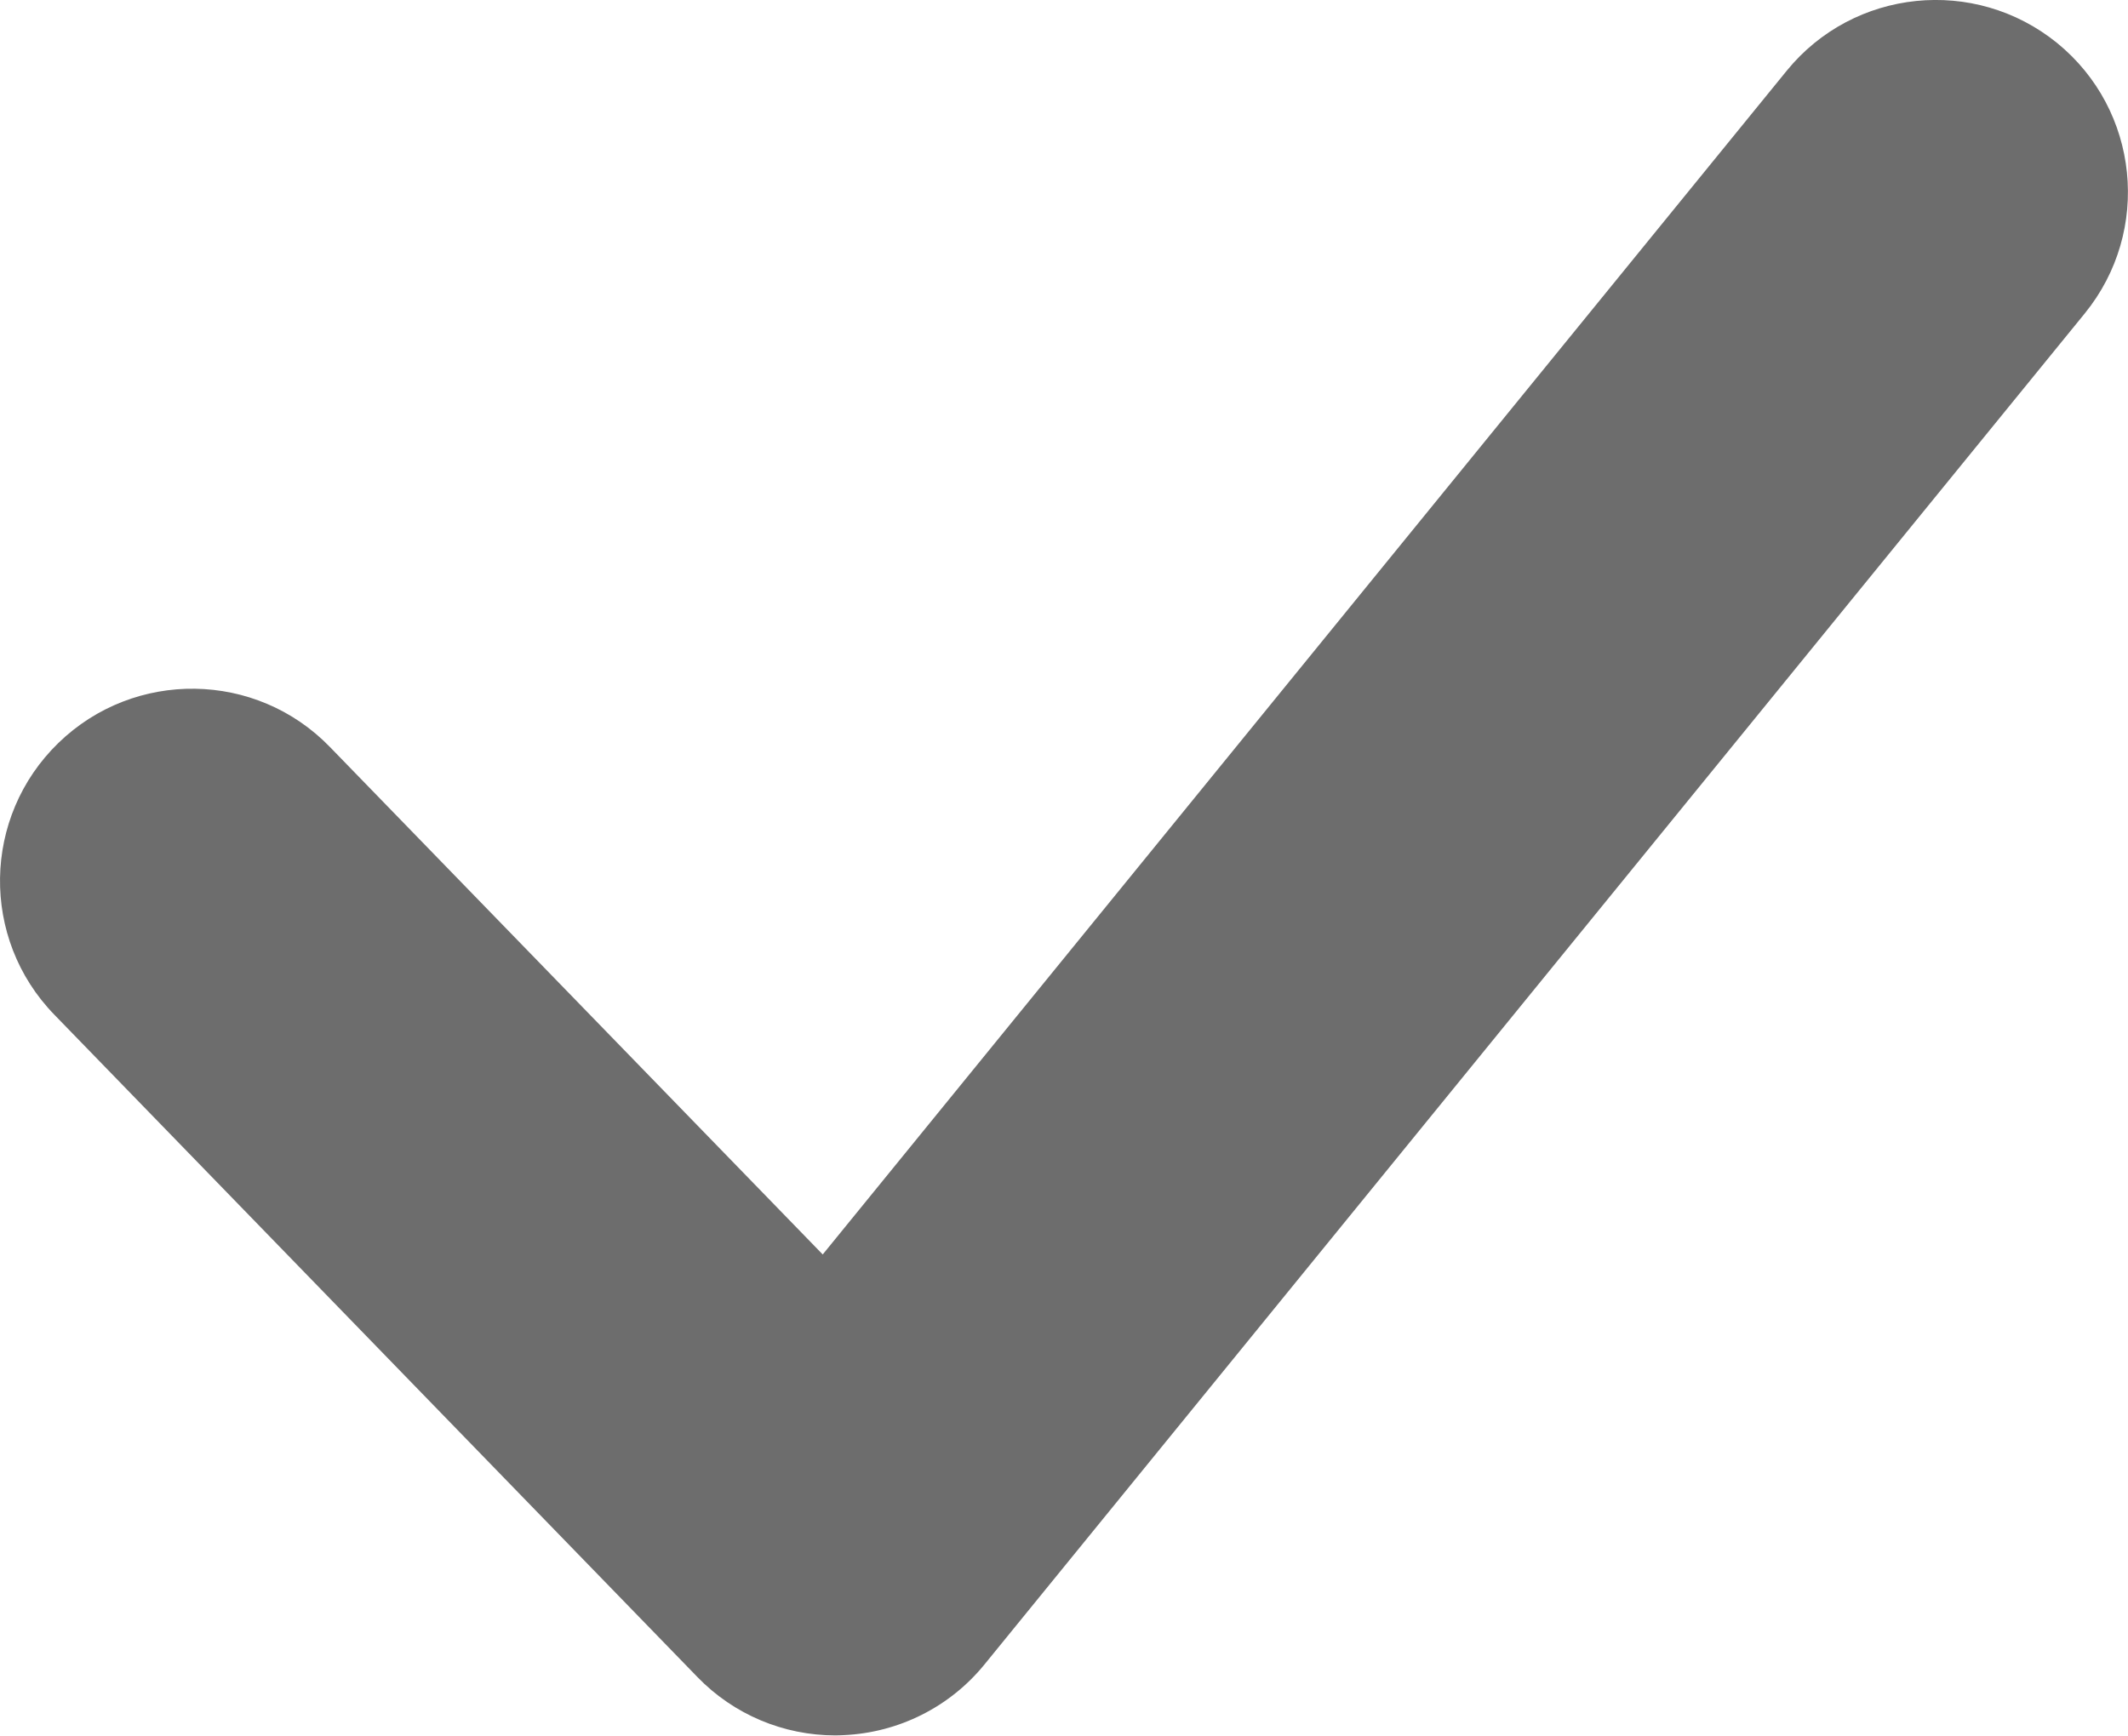
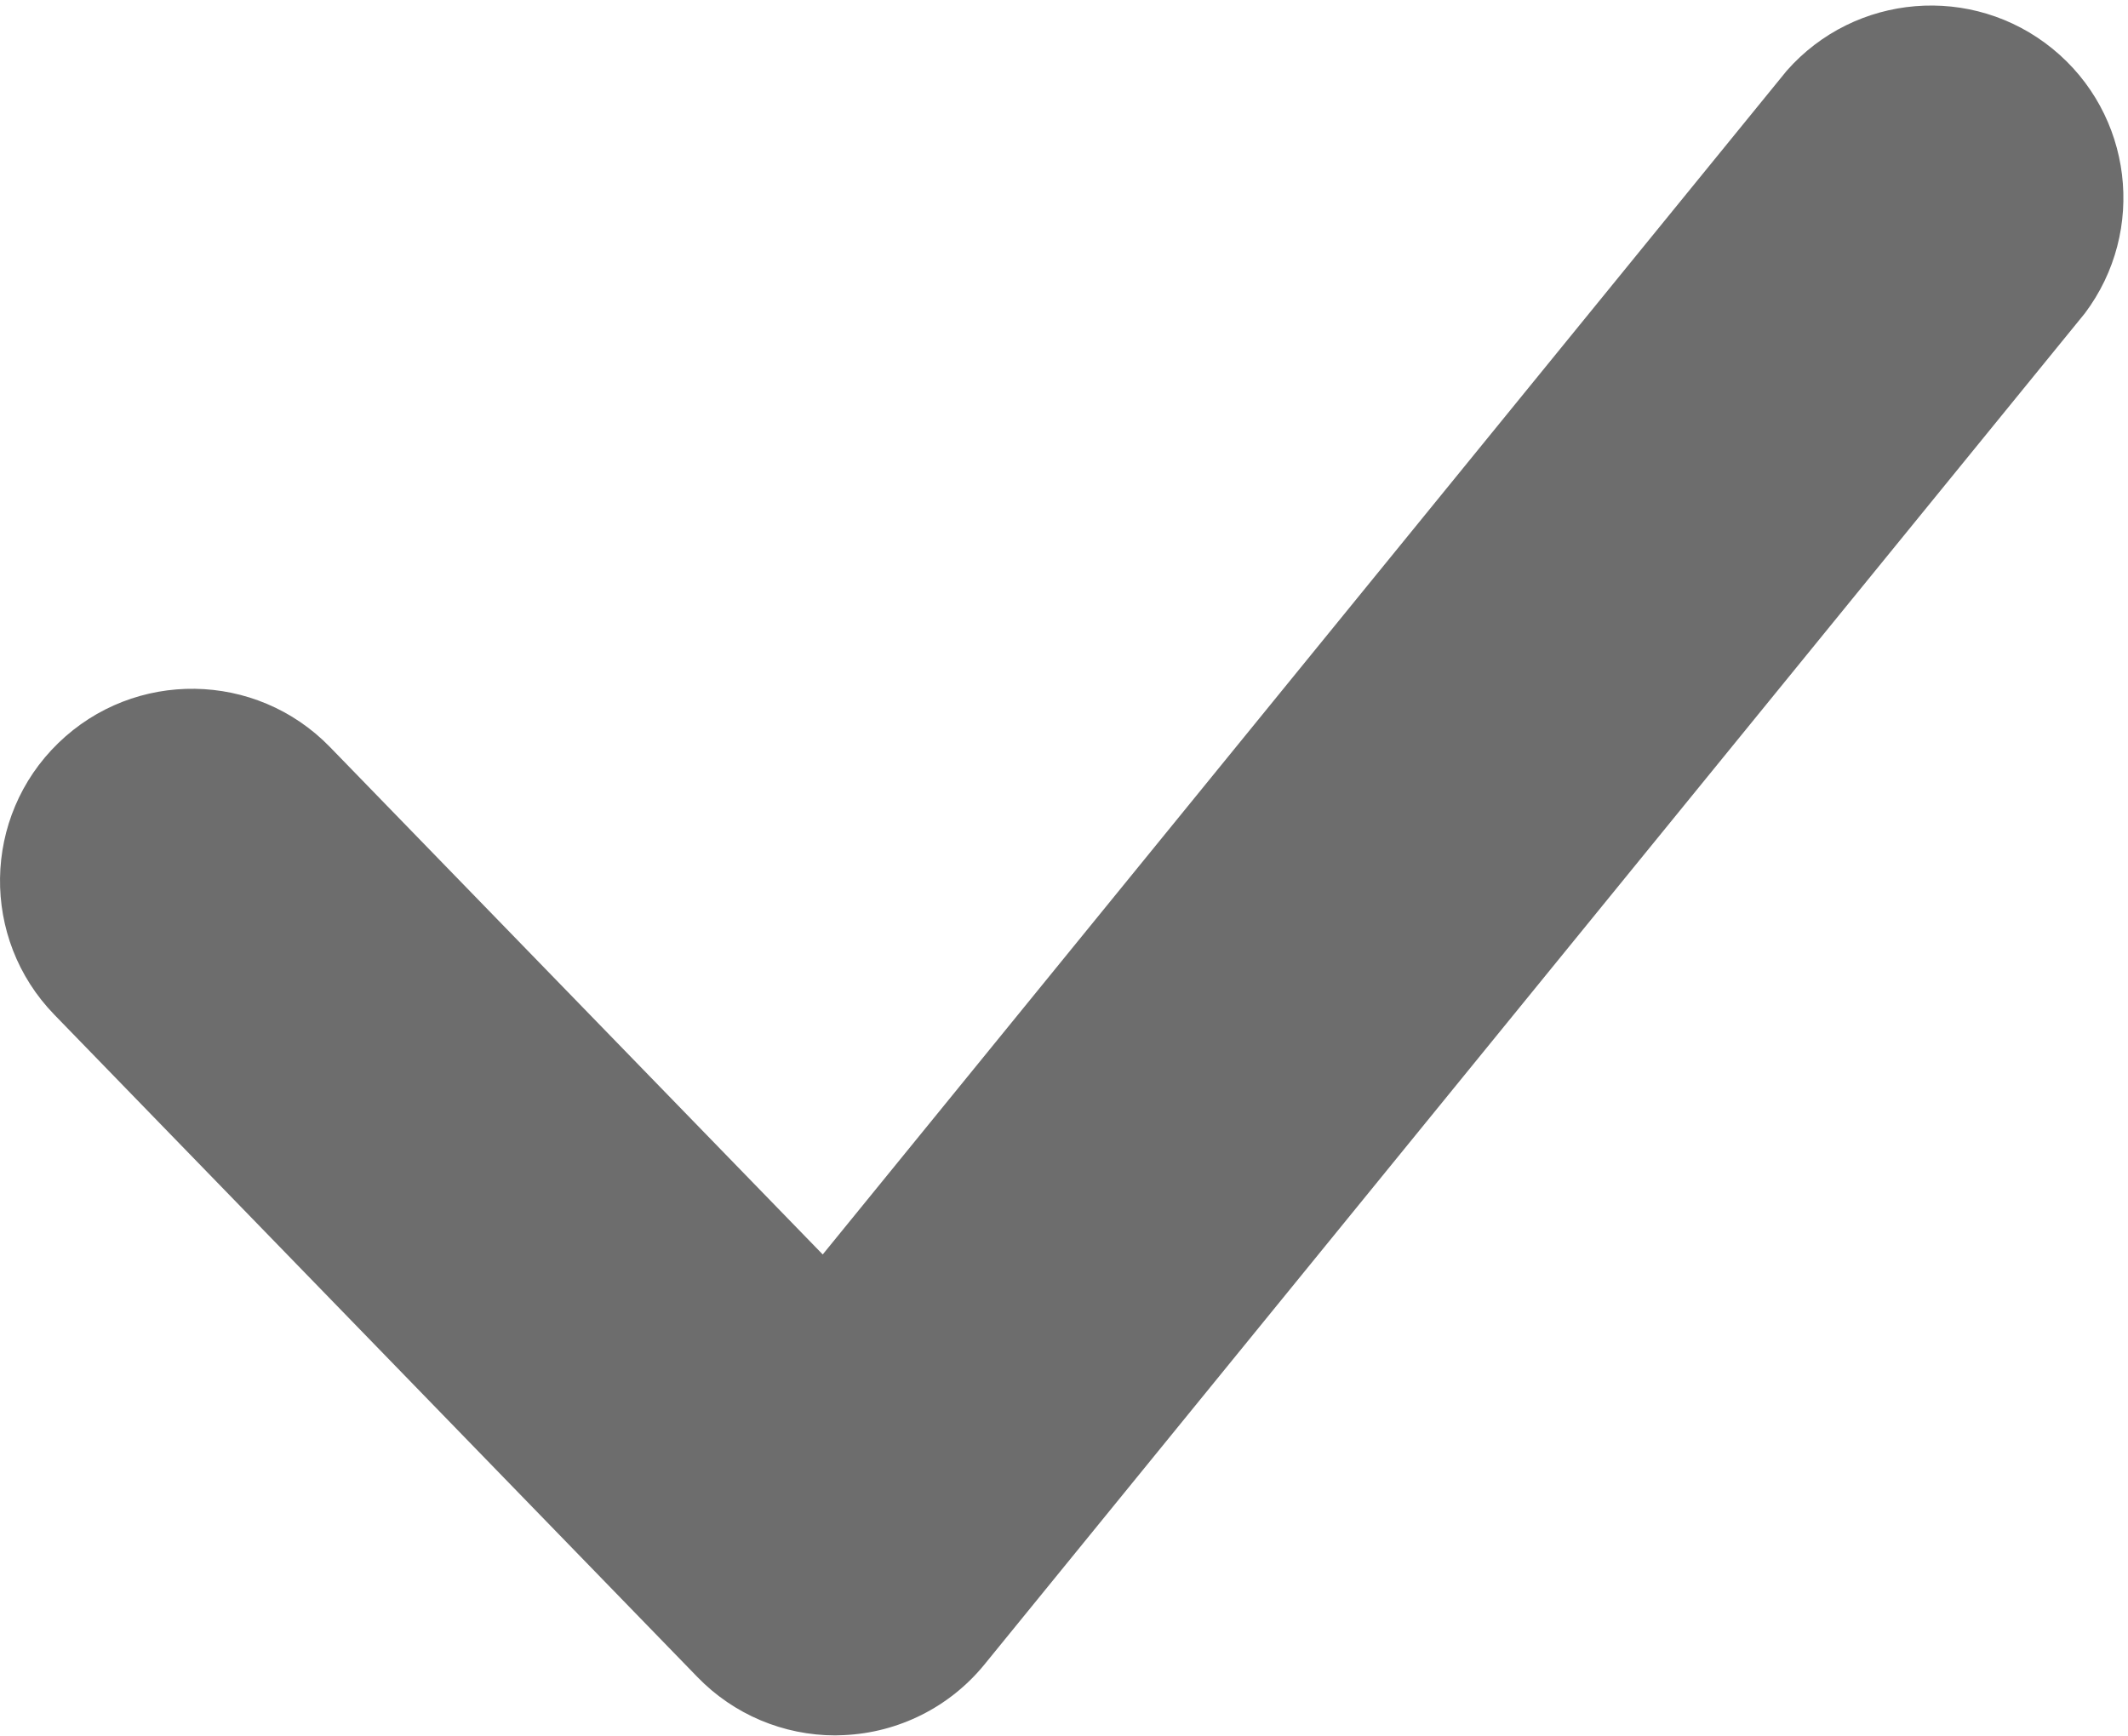
- <svg xmlns="http://www.w3.org/2000/svg" version="1.1" id="Layer_1" x="0px" y="0px" width="15.677px" height="12.788px" viewBox="0 0 15.677 12.788" enable-background="new 0 0 15.677 12.788" xml:space="preserve">
-   <g>
-     <path fill="#6D6D6D" d="M6.154,12.788c-0.382,0-0.749-0.154-1.016-0.43L0.4,7.477C-0.145,6.916-0.131,6.02,0.43,5.475   c0.56-0.544,1.457-0.532,2.001,0.03l3.63,3.739l7.102-8.723c0.493-0.605,1.384-0.697,1.992-0.204   c0.606,0.494,0.697,1.385,0.204,1.992l-8.107,9.957c-0.255,0.313-0.632,0.502-1.036,0.52C6.195,12.787,6.175,12.788,6.154,12.788z" />
-   </g>
+ <svg xmlns="http://www.w3.org/2000/svg" width="15.677" height="12.788" viewBox="0 0 15.677 12.788">
+   <path fill="#6D6D6D" d="M6.154 12.788c-.382 0-.749-.154-1.016-.43L.4 7.477a1.415 1.415 0 0 1 2.031-1.972l3.63 3.739L13.163.521a1.417 1.417 0 0 1 2.196 1.788l-8.107 9.957a1.417 1.417 0 0 1-1.036.52l-.062.002z" />
</svg>
